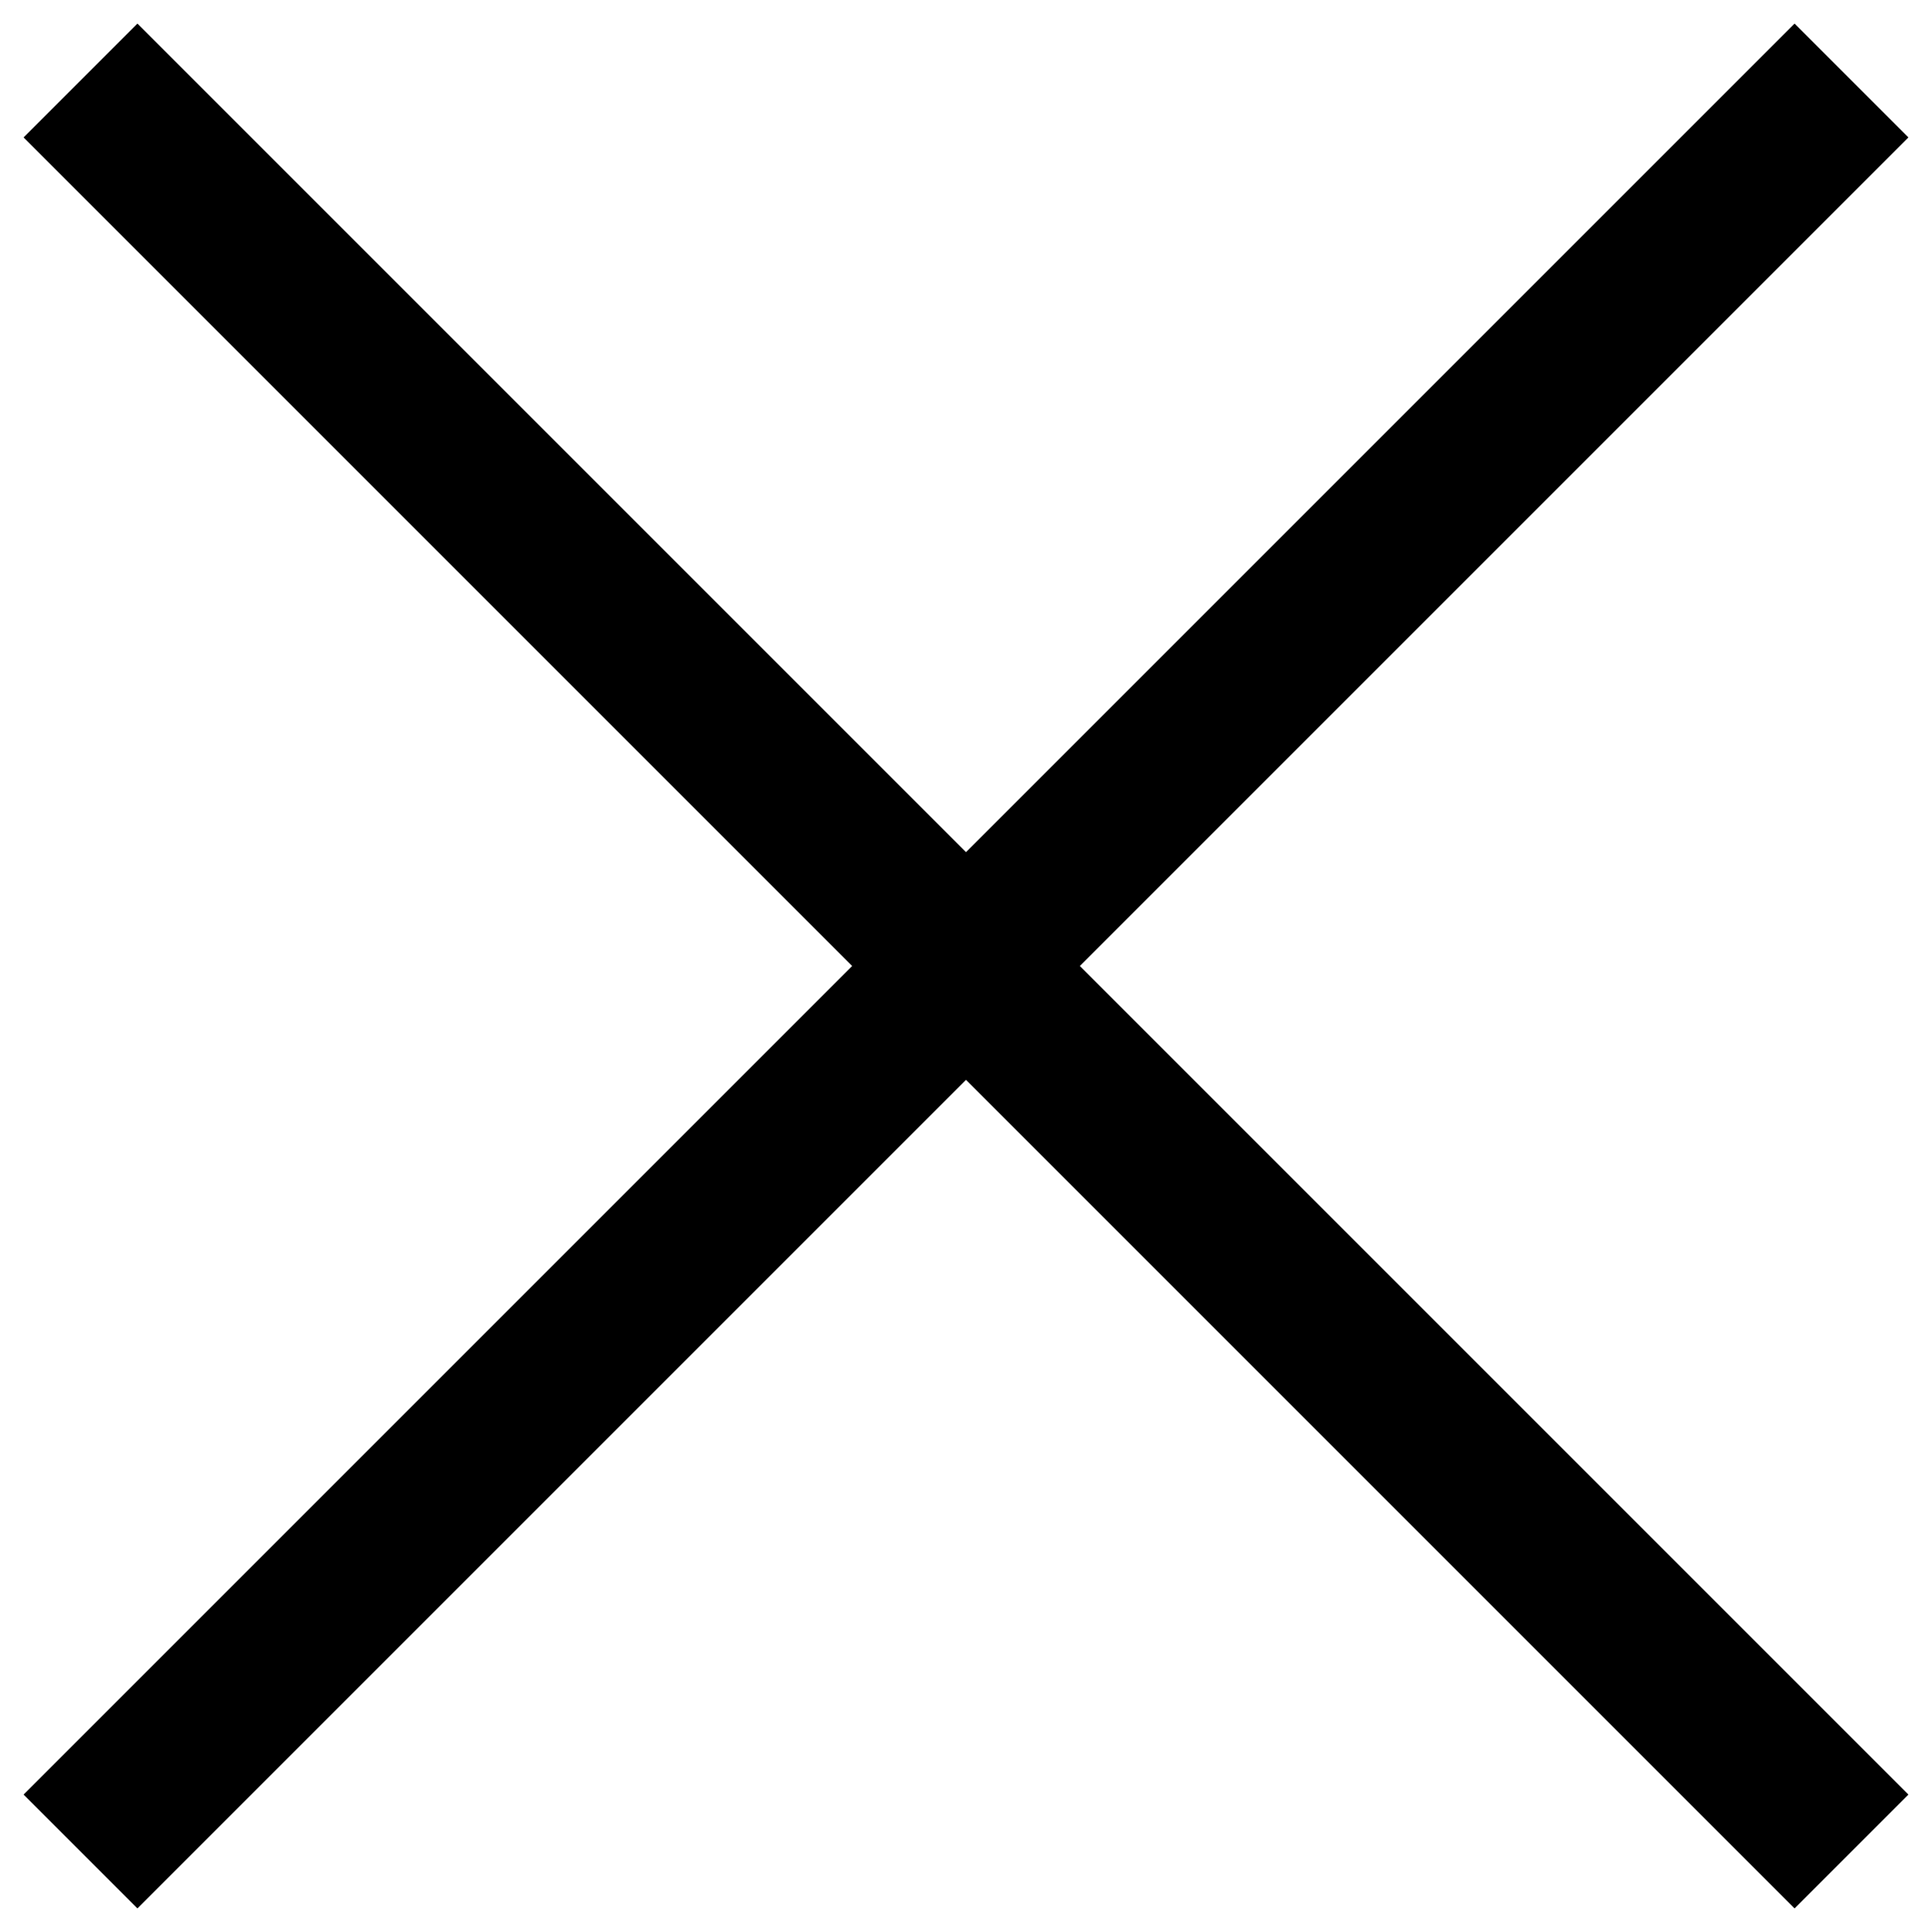
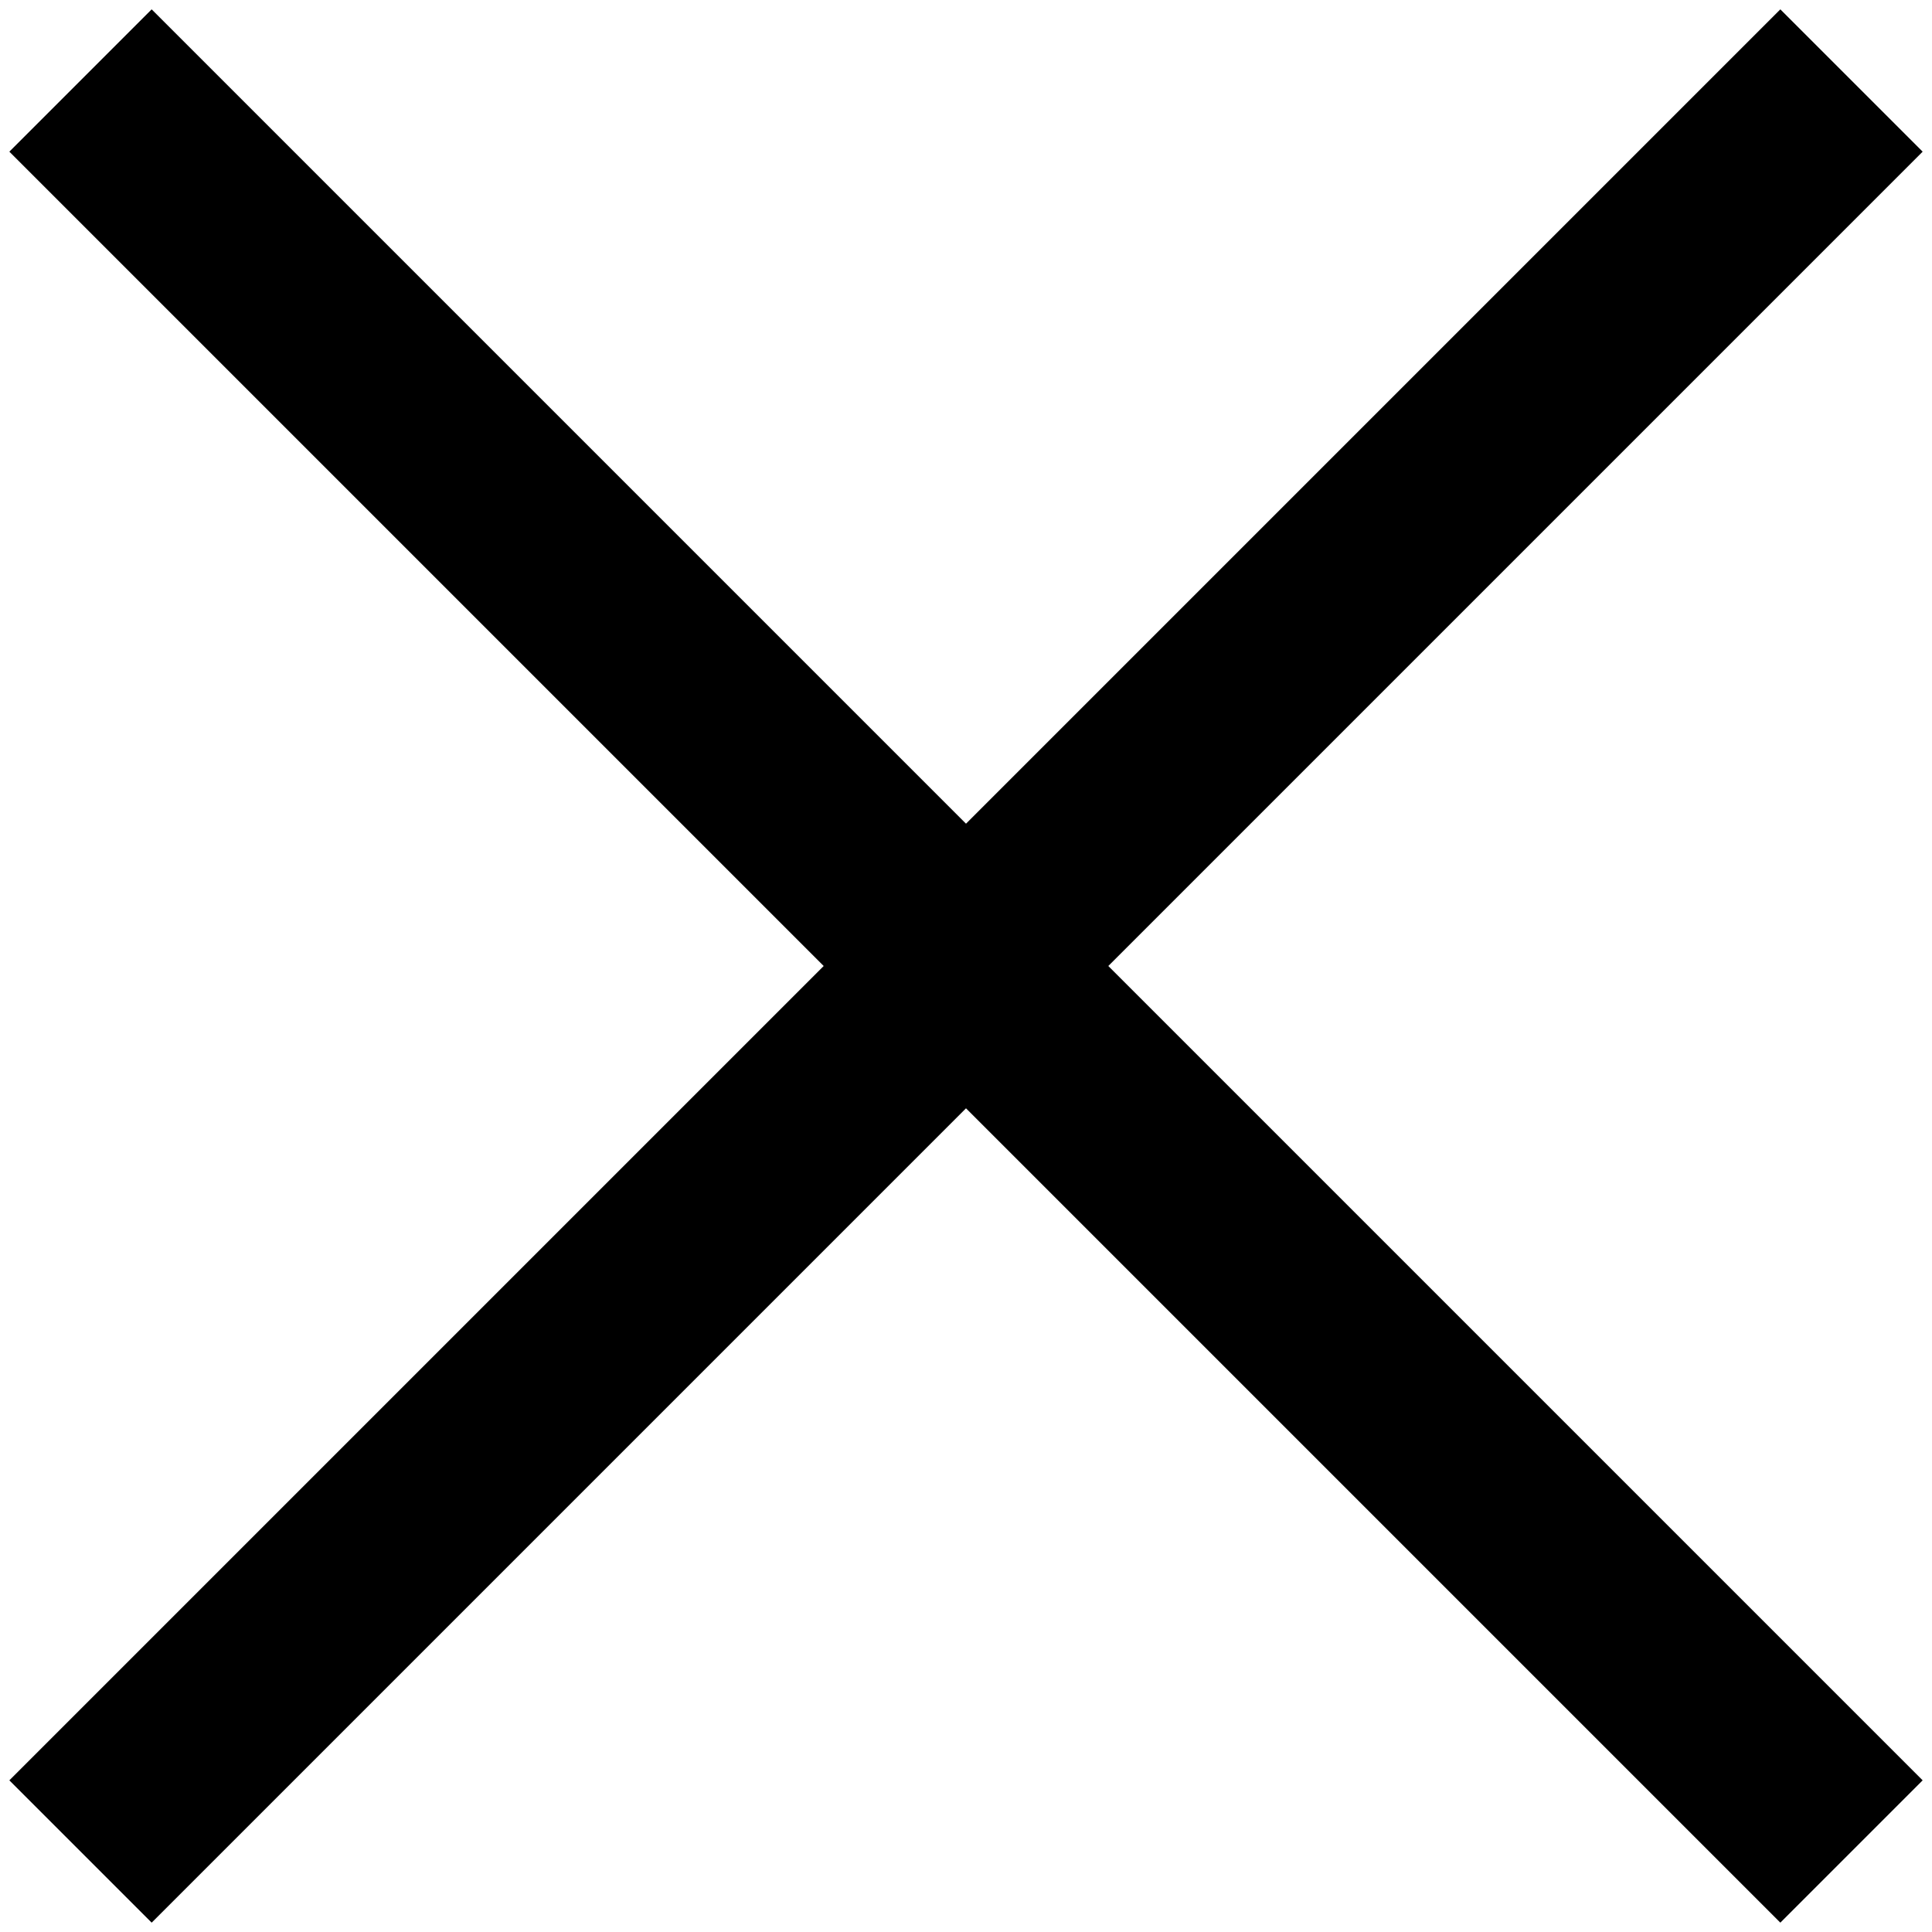
<svg xmlns="http://www.w3.org/2000/svg" width="12" height="12" viewBox="0 0 12 12" fill="none">
  <style>
        path, circle {
            stroke: black;
+             stroke-width: 1.25px;
        }
        @media (prefers-color-scheme: dark) {
            path, circle { stroke: rgb(221, 221, 221); }
        }
    </style>
  <path d="M0.5 0.5L11.5 11.5M0.5 11.5L11.5 0.5" stroke="black" />
</svg>
